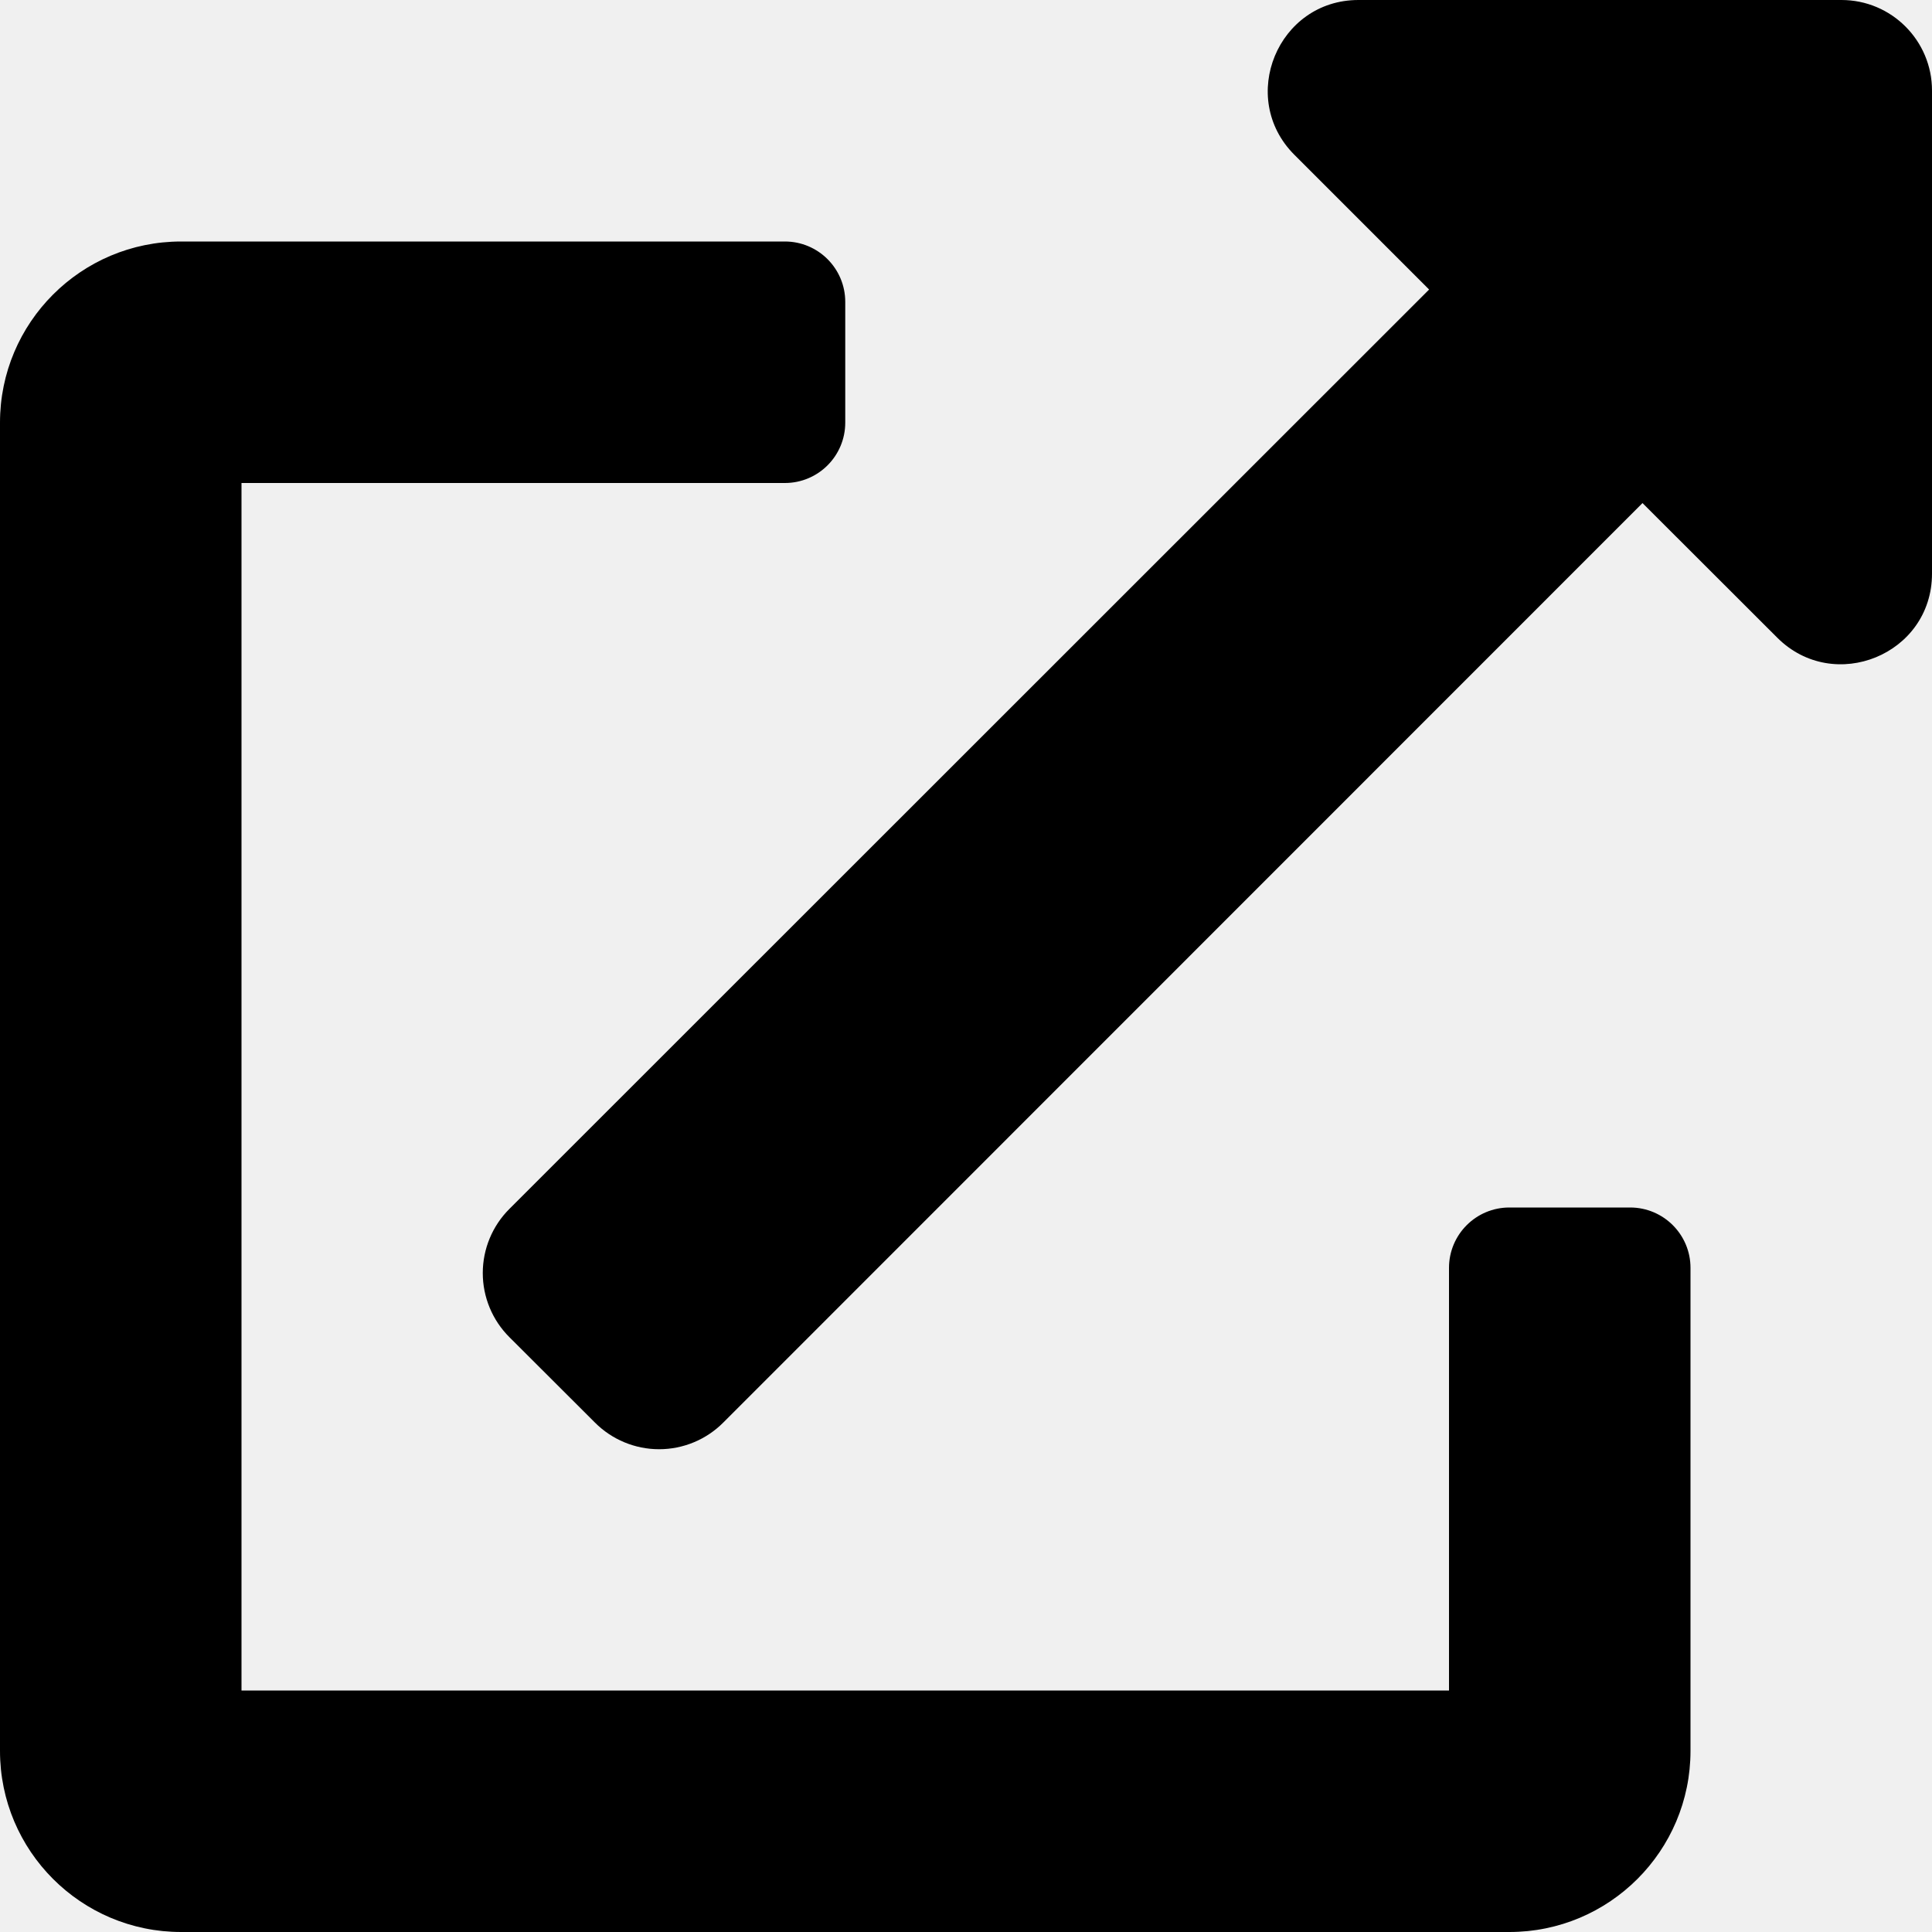
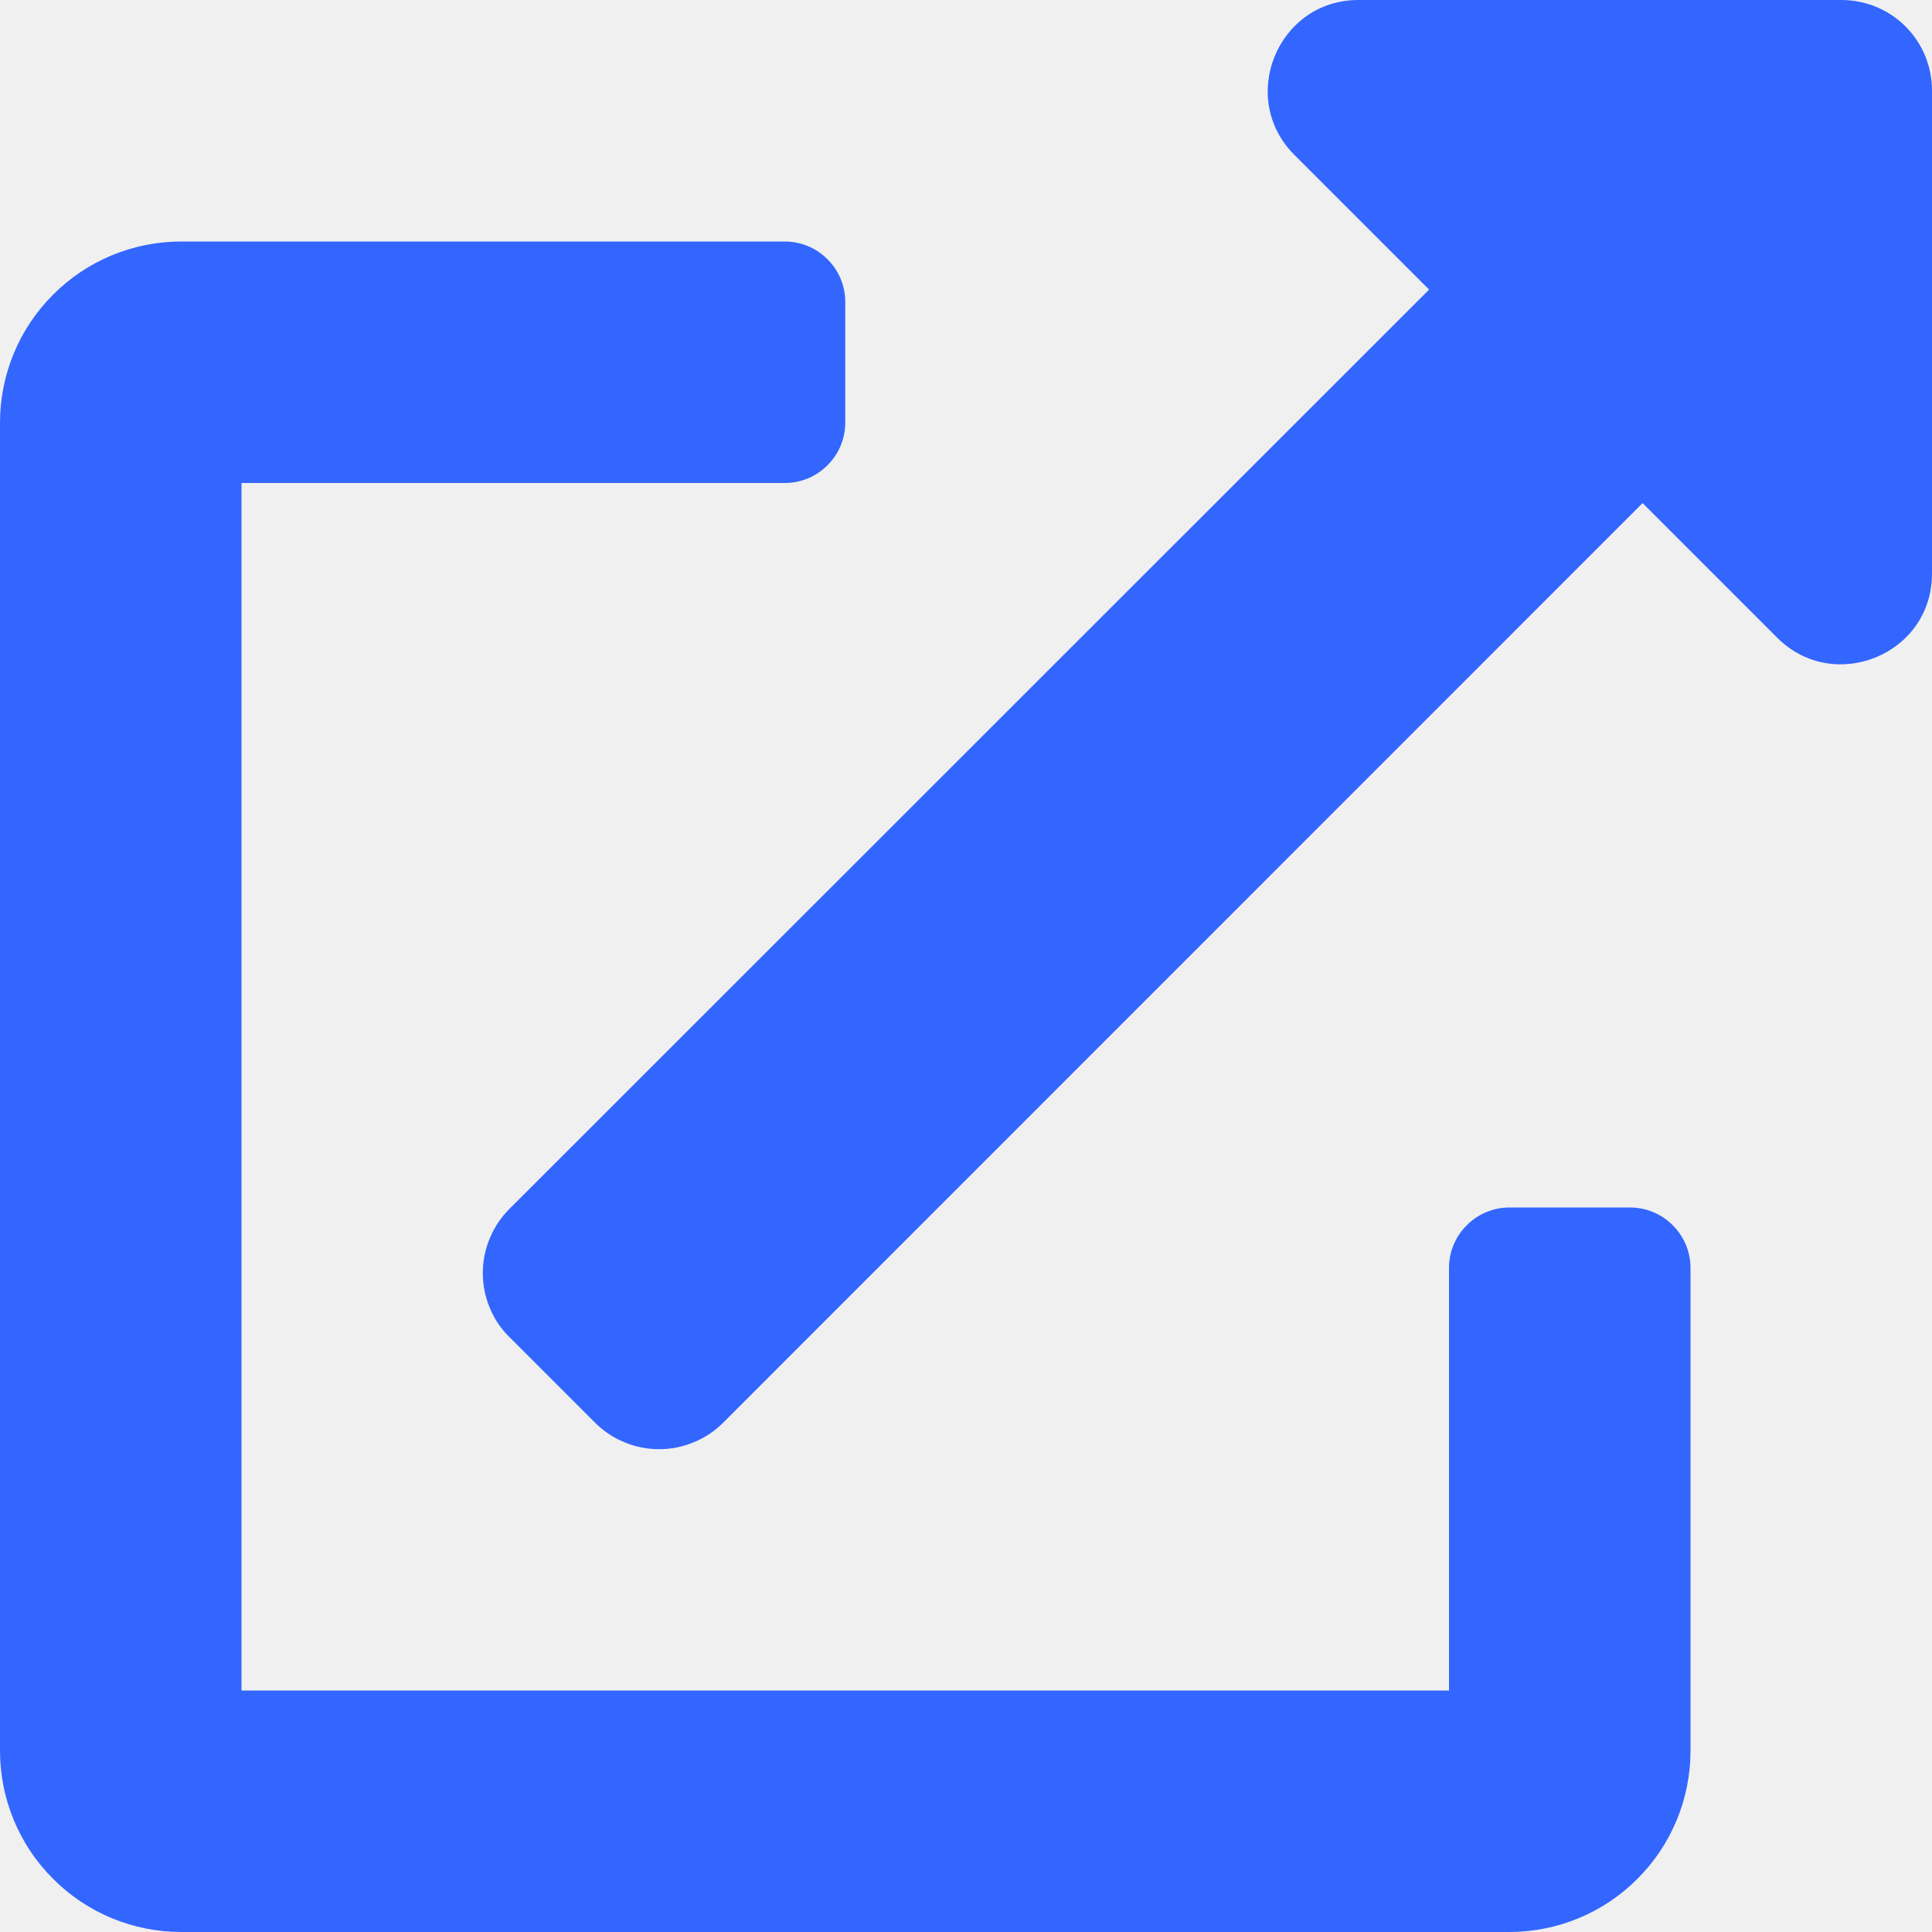
- <svg xmlns="http://www.w3.org/2000/svg" aria-hidden="true" focusable="false" data-prefix="fas" data-icon="external-link-alt" class="svg-inline--fa fa-external-link-alt fa-w-16" role="img" viewBox="0 0 512 512">
-   <path fill="currentColor" d="M432,320H400a16,16,0,0,0-16,16V448H64V128H208a16,16,0,0,0,16-16V80a16,16,0,0,0-16-16H48A48,48,0,0,0,0,112V464a48,48,0,0,0,48,48H400a48,48,0,0,0,48-48V336A16,16,0,0,0,432,320ZM488,0h-128c-21.37,0-32.05,25.91-17,41l35.73,35.73L135,320.37a24,24,0,0,0,0,34L157.67,377a24,24,0,0,0,34,0L435.28,133.32,471,169c15,15,41,4.5,41-17V24A24,24,0,0,0,488,0Z" />
+ <svg xmlns="http://www.w3.org/2000/svg" width="10" height="10" viewBox="0 0 10 10" fill="none">
+   <g clip-path="url(#clip0)">
+     <path d="M8.438 6.25H7.812C7.73 6.25 7.65 6.283 7.592 6.342C7.533 6.4 7.5 6.48 7.5 6.562V8.75H1.25V2.5H4.062C4.145 2.5 4.225 2.467 4.283 2.408C4.342 2.35 4.375 2.27 4.375 2.188V1.562C4.375 1.48 4.342 1.4 4.283 1.342C4.225 1.283 4.145 1.25 4.062 1.25H0.938C0.689 1.25 0.45 1.349 0.275 1.525C0.099 1.7 0 1.939 0 2.188L0 9.062C0 9.311 0.099 9.55 0.275 9.725C0.45 9.901 0.689 10 0.938 10H7.812C8.061 10 8.3 9.901 8.475 9.725C8.651 9.55 8.75 9.311 8.75 9.062V6.562C8.75 6.48 8.717 6.4 8.658 6.342C8.6 6.283 8.52 6.25 8.438 6.25ZM9.531 0H7.031C6.614 0 6.405 0.506 6.699 0.801L7.397 1.499L2.637 6.257C2.593 6.301 2.558 6.353 2.535 6.41C2.511 6.466 2.499 6.528 2.499 6.589C2.499 6.651 2.511 6.712 2.535 6.769C2.558 6.826 2.593 6.878 2.637 6.921L3.079 7.363C3.123 7.407 3.175 7.442 3.232 7.465C3.289 7.489 3.35 7.501 3.412 7.501C3.473 7.501 3.534 7.489 3.591 7.465C3.648 7.442 3.7 7.407 3.744 7.363L8.502 2.604L9.199 3.301C9.492 3.594 10 3.389 10 2.969V0.469C10 0.344 9.951 0.225 9.863 0.137C9.775 0.049 9.656 0 9.531 0V0Z" fill="#3366FF" />
+   </g>
+   <defs>
+     <clipPath id="clip0">
+       <rect width="10" height="10" fill="white" />
+     </clipPath>
+   </defs>
</svg>
